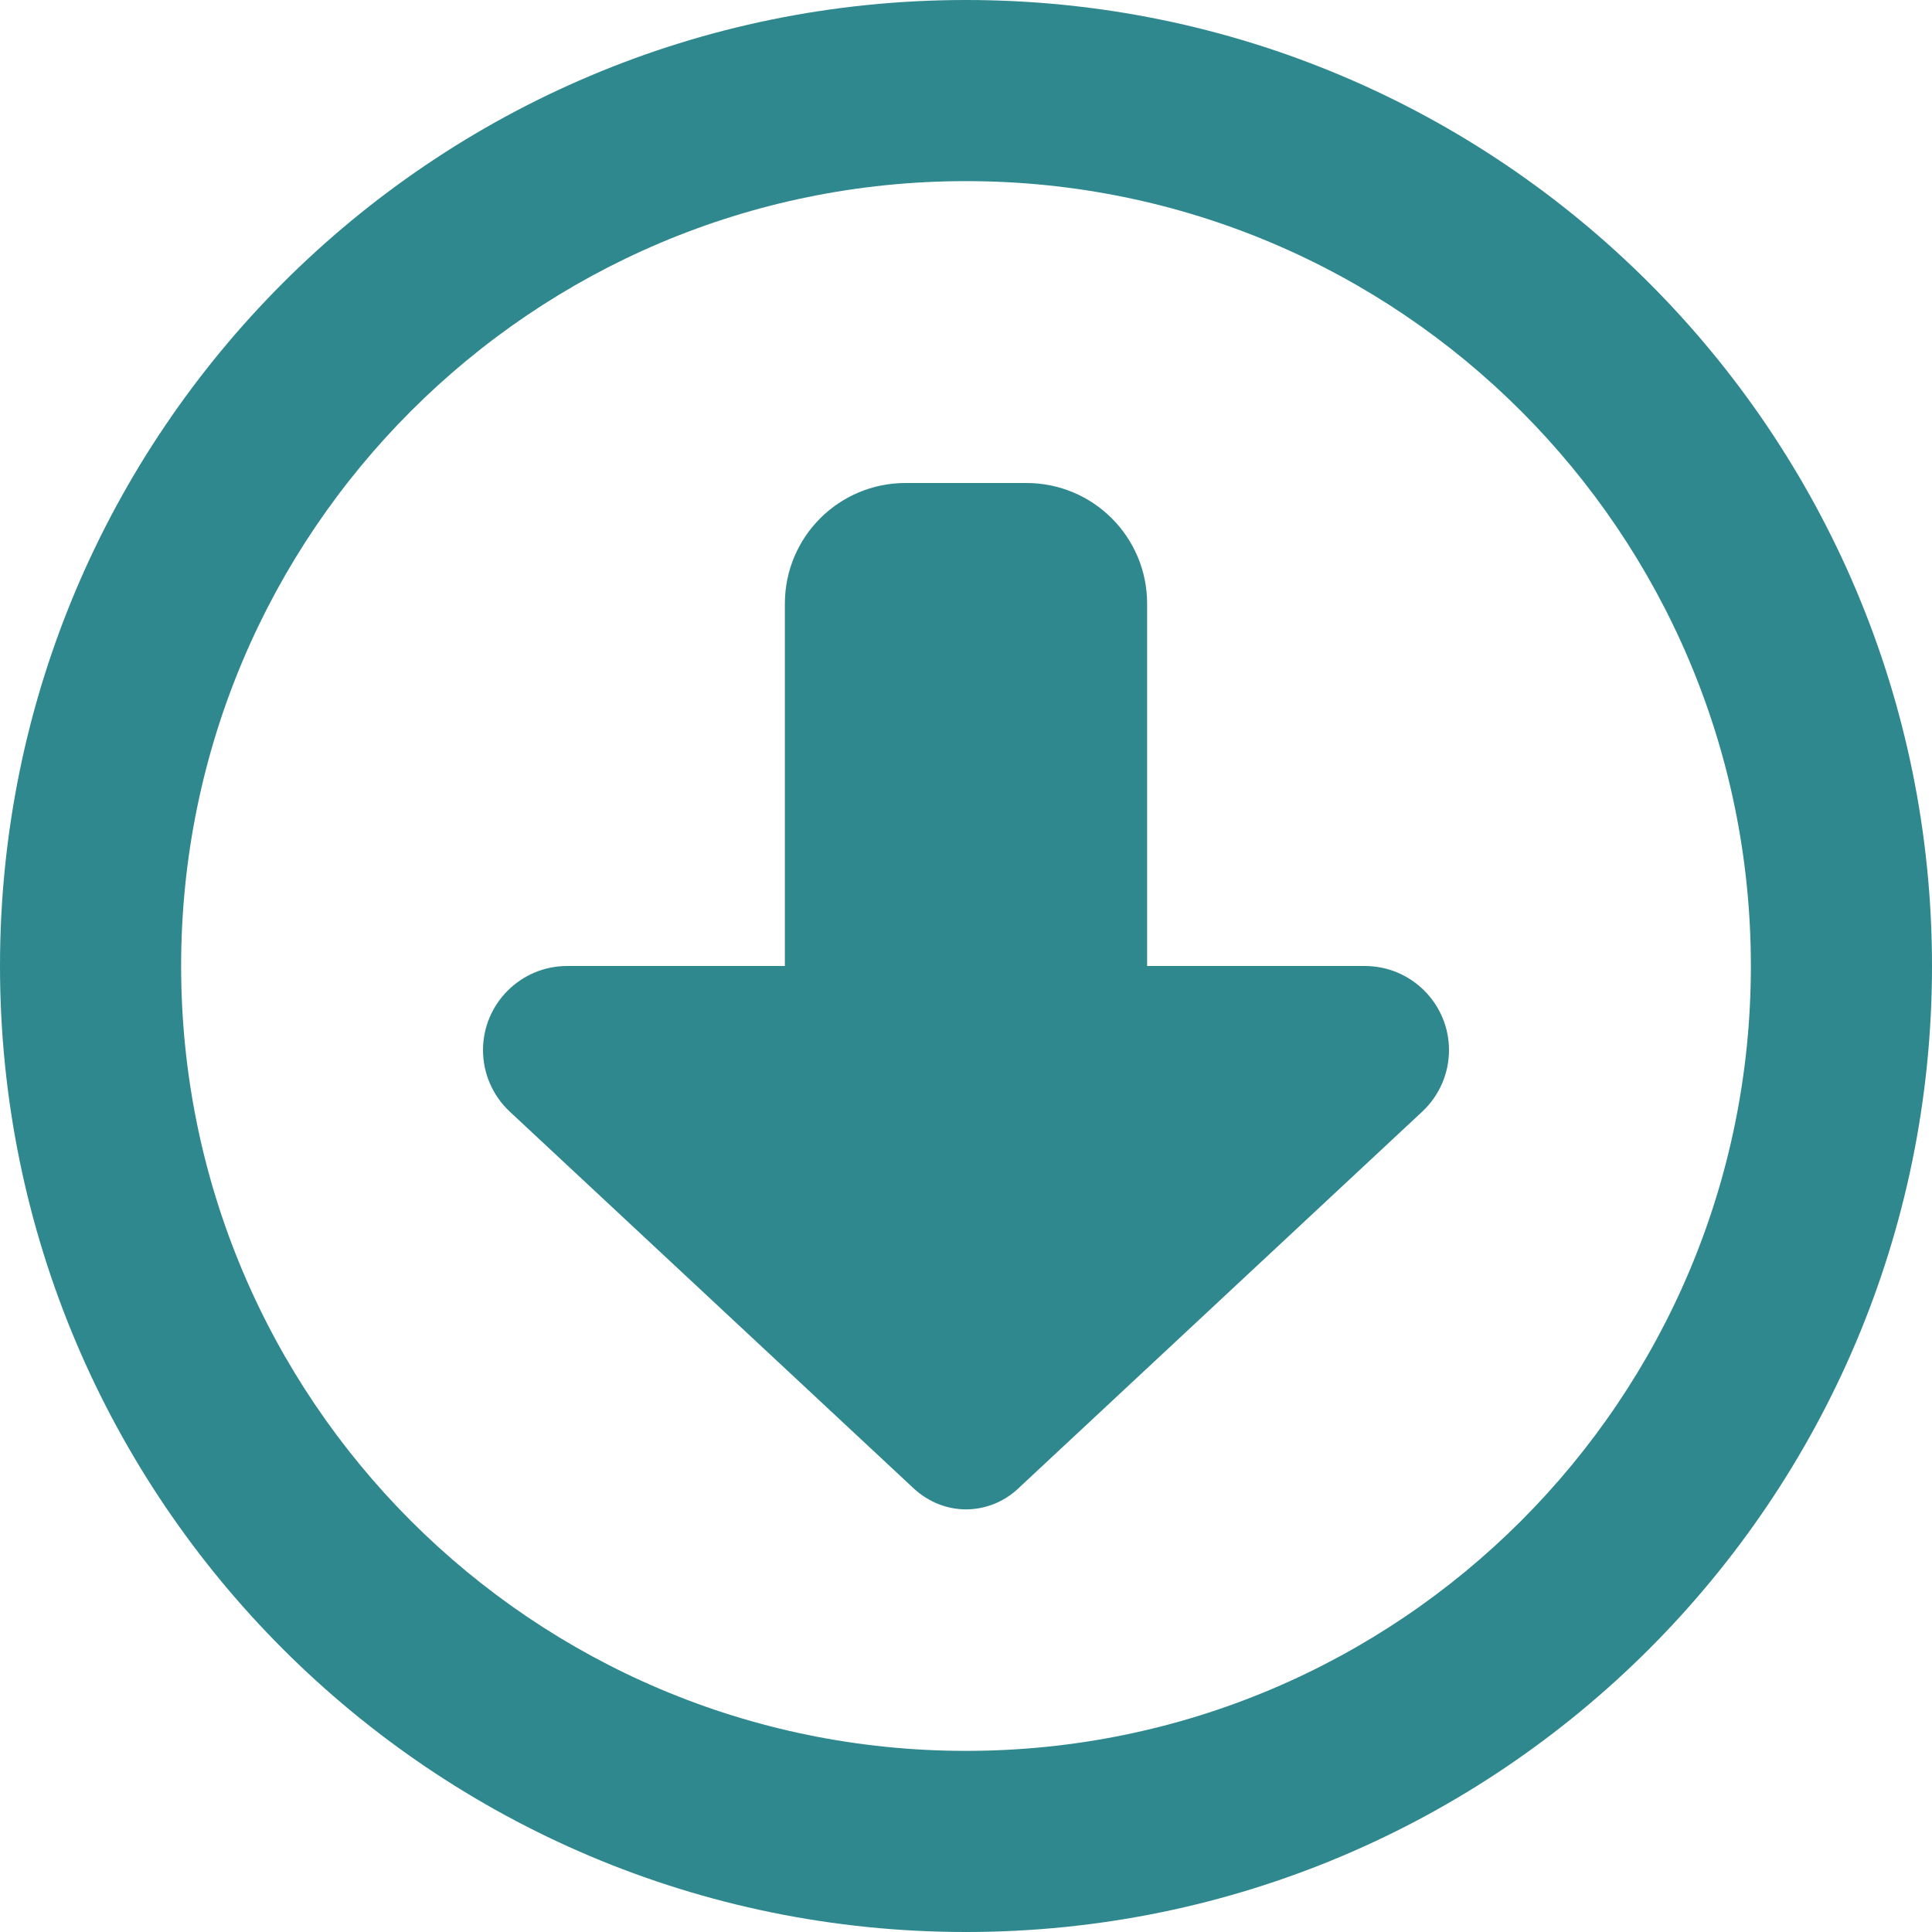
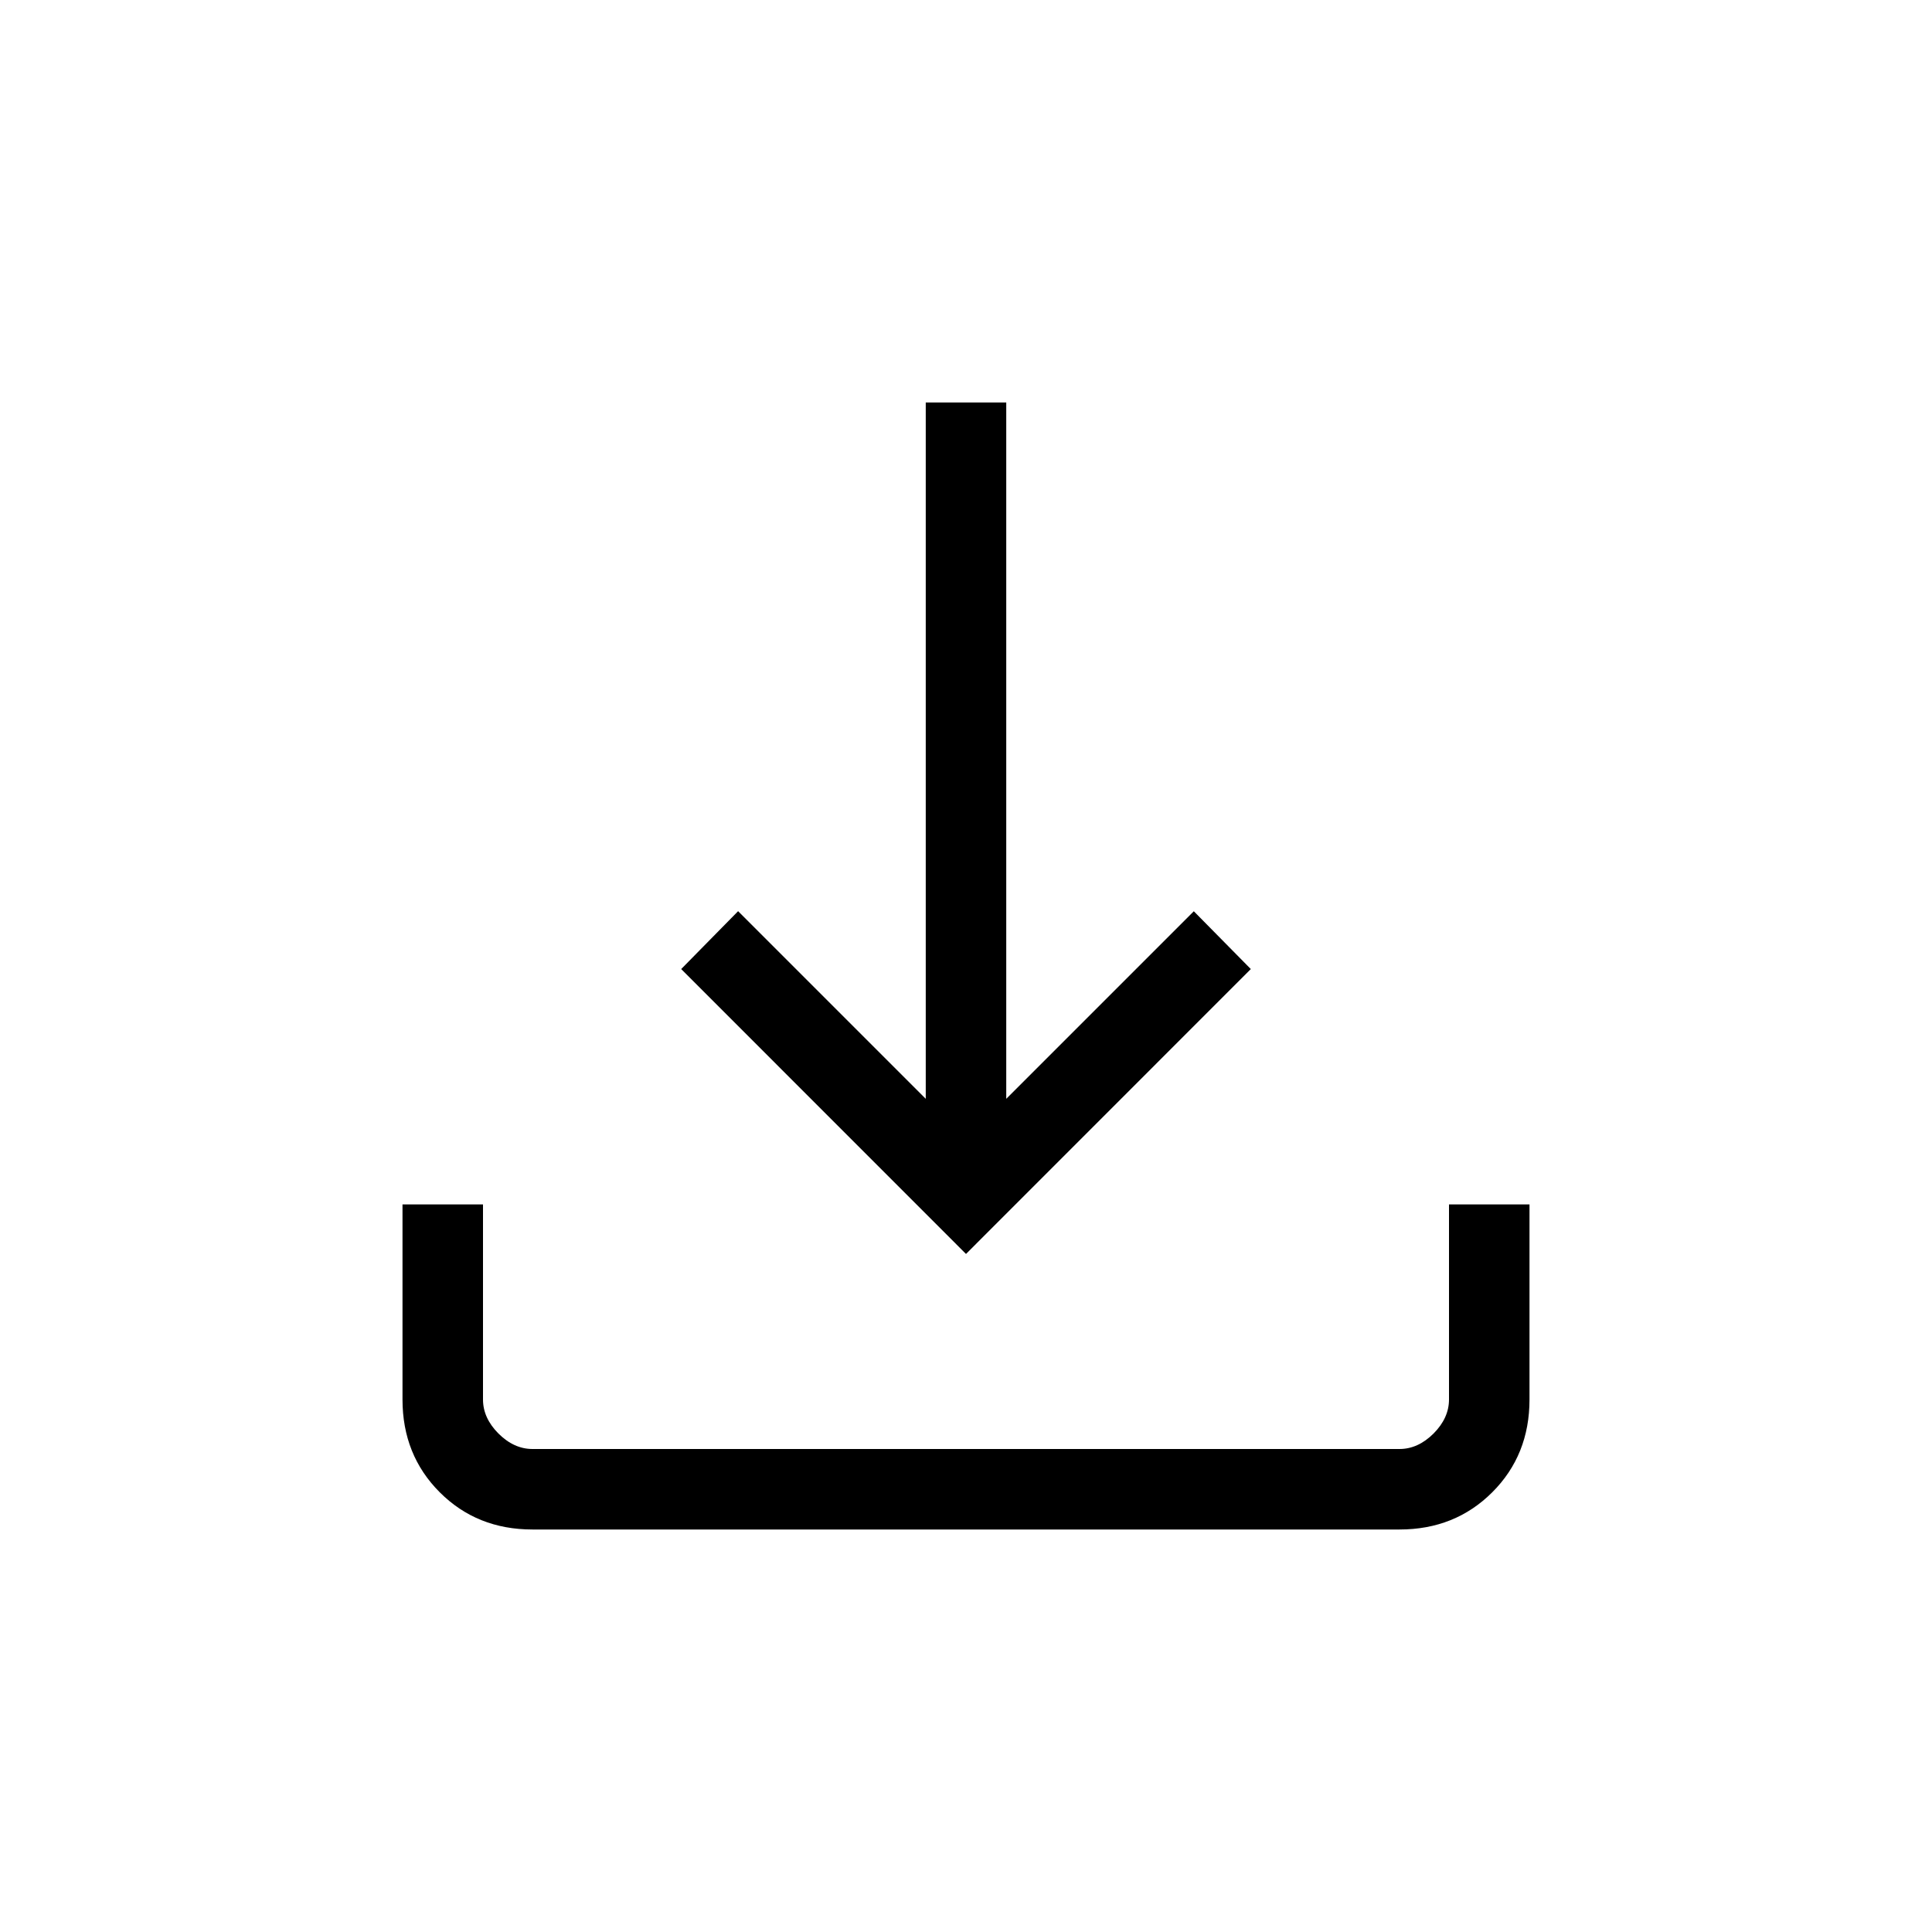
- <svg xmlns="http://www.w3.org/2000/svg" height="1em" viewBox="0 0 512 512">
-   <style>svg{fill:#2e888e}</style>
-   <path d="M256 464a208 208 0 1 1 0-416 208 208 0 1 1 0 416zM256 0a256 256 0 1 0 0 512A256 256 0 1 0 256 0zM376.9 294.6c4.5-4.2 7.1-10.1 7.1-16.3c0-12.3-10-22.3-22.3-22.3H304V160c0-17.7-14.3-32-32-32l-32 0c-17.7 0-32 14.3-32 32v96H150.3C138 256 128 266 128 278.3c0 6.2 2.6 12.1 7.1 16.3l107.1 99.9c3.8 3.5 8.7 5.5 13.8 5.5s10.1-2 13.8-5.5l107.1-99.9z" />
+ <svg xmlns="http://www.w3.org/2000/svg" width="24" height="24" viewBox="0 0 24 24">
+   <path fill="currentColor" d="m12 15.577l-3.538-3.539l.707-.719L11.5 13.65V5h1v8.65l2.33-2.33l.708.718L12 15.577ZM6.615 19q-.69 0-1.152-.462Q5 18.075 5 17.385v-2.423h1v2.423q0 .23.192.423q.193.192.423.192h10.77q.23 0 .423-.192q.192-.193.192-.423v-2.423h1v2.423q0 .69-.462 1.152q-.463.463-1.153.463H6.615Z" />
</svg>
